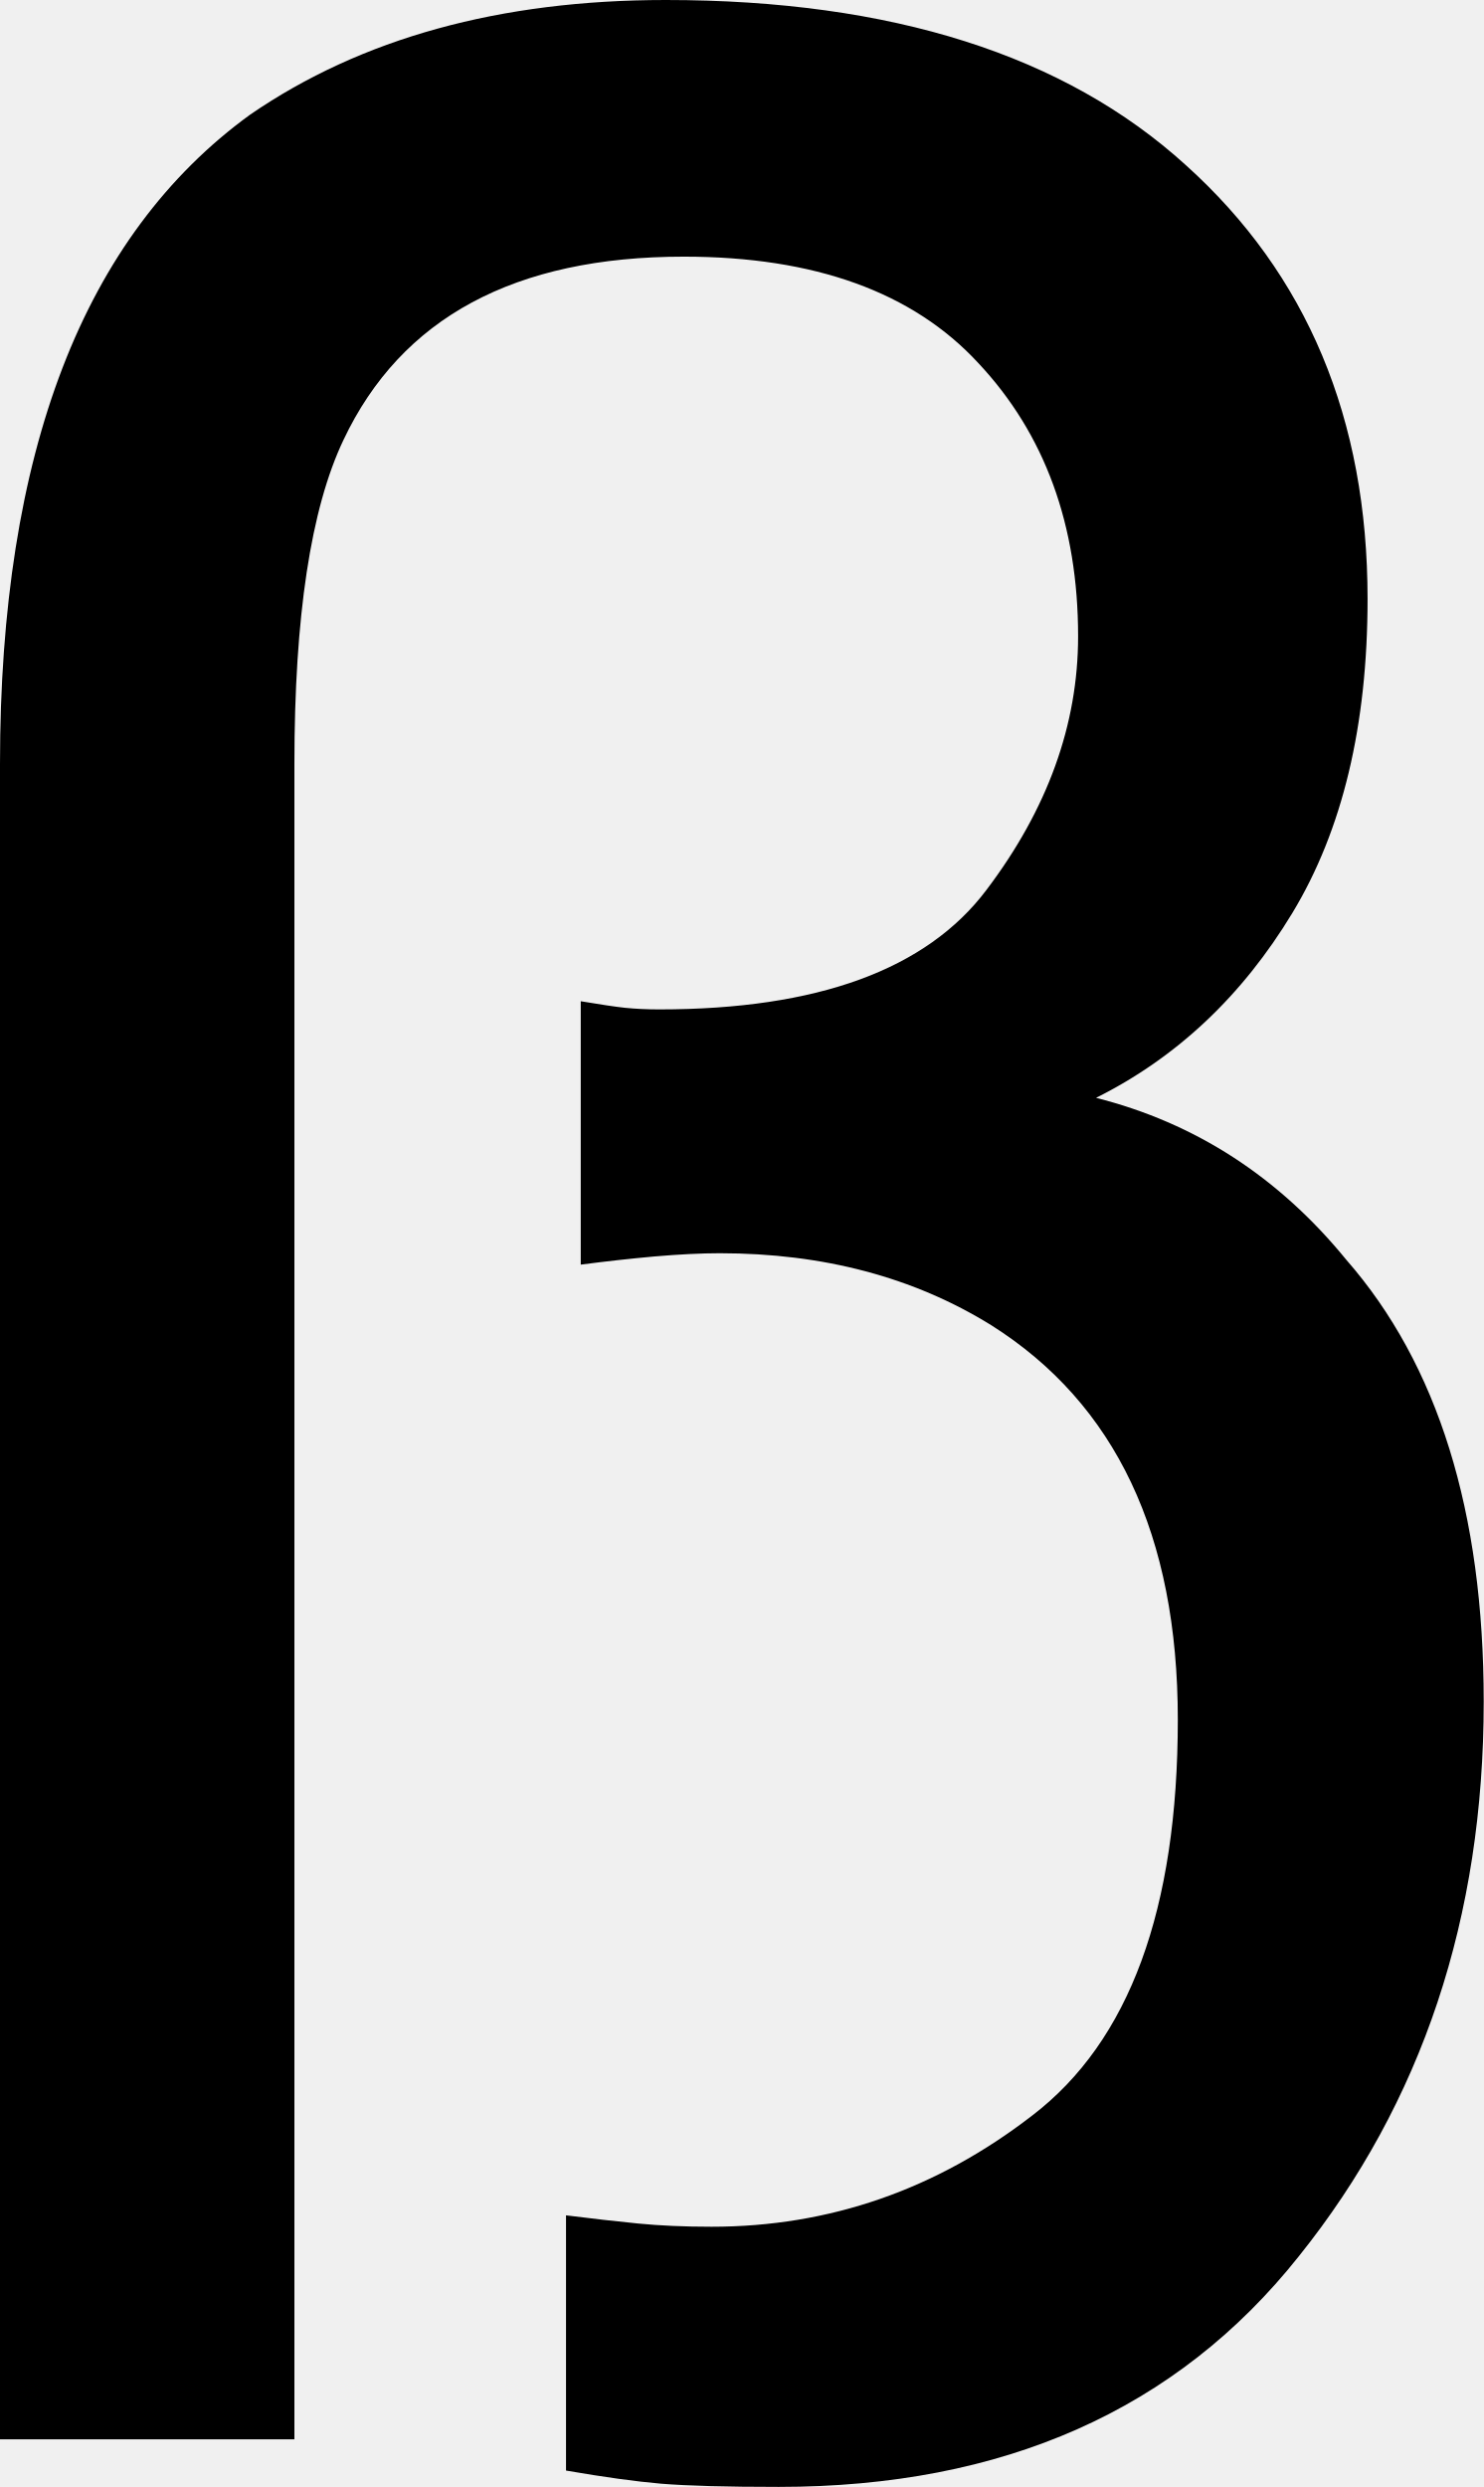
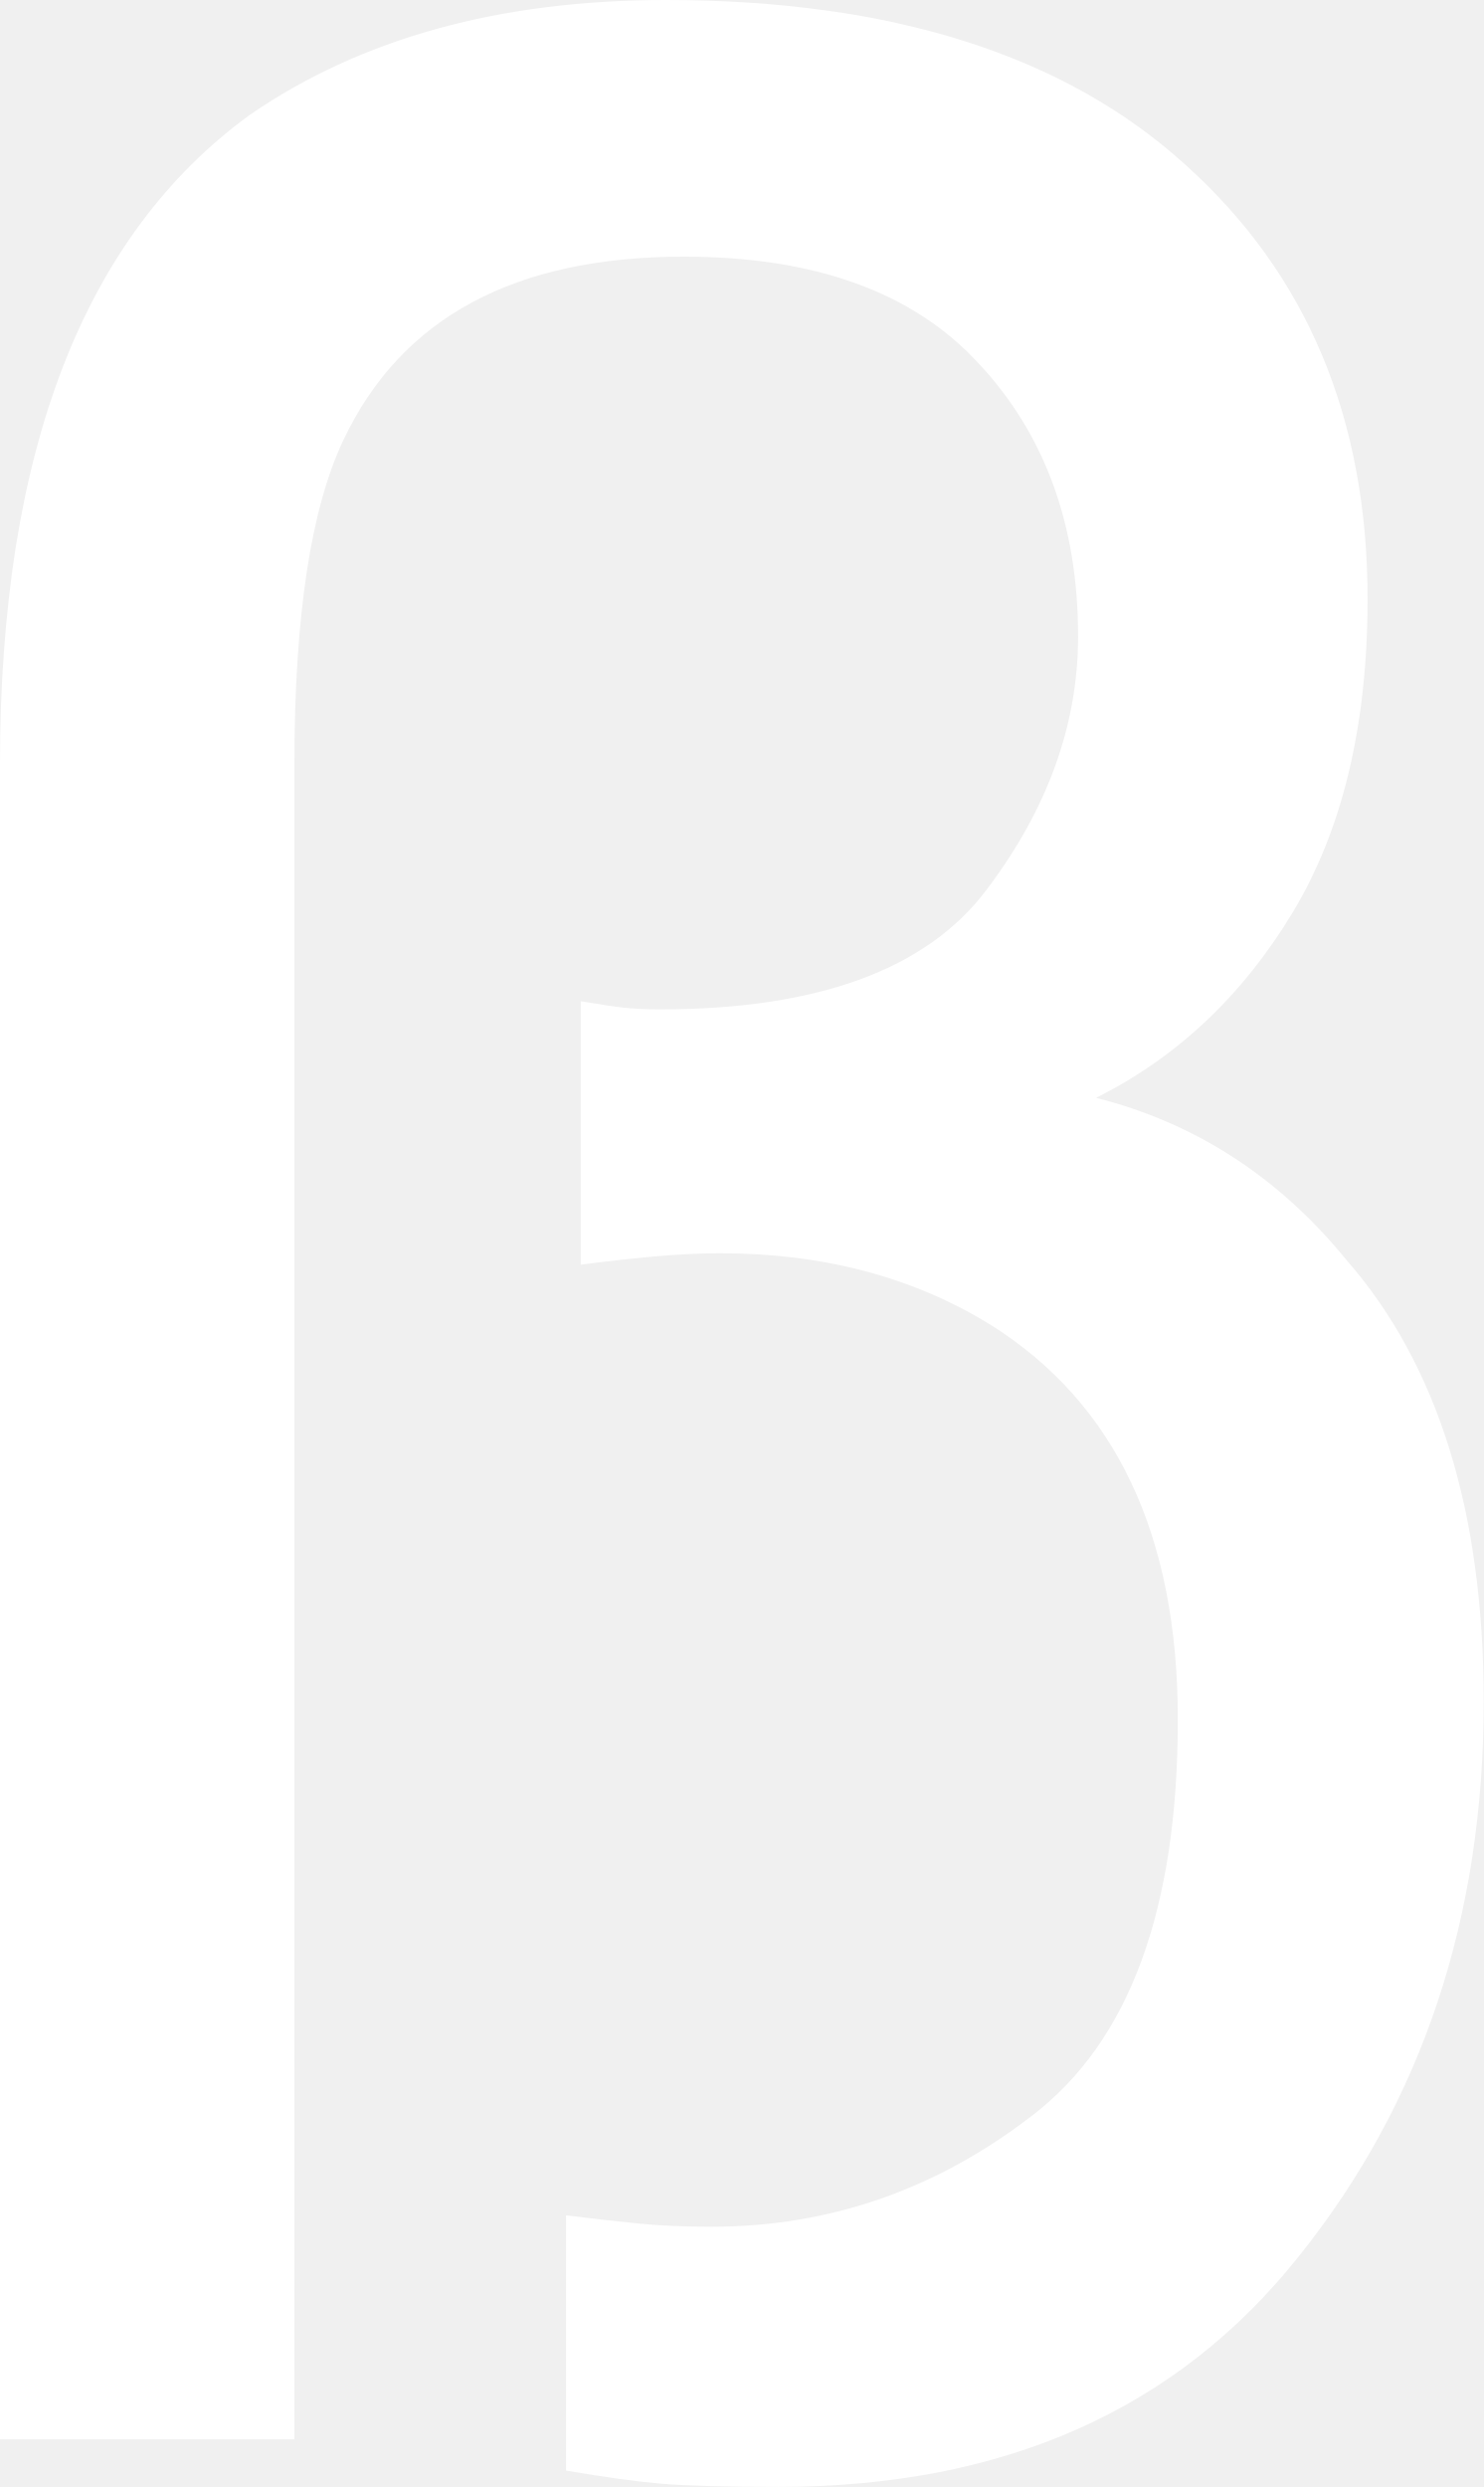
<svg xmlns="http://www.w3.org/2000/svg" width="15.623mm" height="26.183mm" version="1.1" viewBox="0 0 15.623 26.183">
  <g transform="translate(-36.7 -38.378)" stroke-width=".265" aria-label="ß">
-     <path d="m36.7 46.422q0-4.926 2.635-6.838 1.757-1.206 4.375-1.206 3.566 0 5.478 1.74 1.912 1.722 1.912 4.565 0 1.998-0.792 3.307-0.792 1.309-2.067 1.946 1.567 0.396 2.635 1.705 1.447 1.654 1.447 4.651 0 3.411-1.946 5.839-1.929 2.429-5.478 2.429-0.827 0-1.24-0.034-0.396-0.034-0.999-0.138v-2.687q0.413 0.052 0.758 0.086 0.345 0.034 0.775 0.034 1.86 0 3.376-1.171 1.533-1.171 1.533-4.169 0-2.911-1.964-4.151-1.223-0.758-2.859-0.758-0.293 0-0.689 0.034-0.379 0.034-0.775 0.086v-2.773q0.31 0.052 0.465 0.069 0.172 0.017 0.362 0.017 2.498 0 3.445-1.258 0.965-1.275 0.965-2.67 0-1.757-1.051-2.877-1.034-1.12-3.101-1.12-2.67 0-3.583 1.929-0.517 1.085-0.517 3.411v17.639h-3.101z" />
+     <path fill="white" d="m36.7 46.422q0-4.926 2.635-6.838 1.757-1.206 4.375-1.206 3.566 0 5.478 1.74 1.912 1.722 1.912 4.565 0 1.998-0.792 3.307-0.792 1.309-2.067 1.946 1.567 0.396 2.635 1.705 1.447 1.654 1.447 4.651 0 3.411-1.946 5.839-1.929 2.429-5.478 2.429-0.827 0-1.24-0.034-0.396-0.034-0.999-0.138v-2.687q0.413 0.052 0.758 0.086 0.345 0.034 0.775 0.034 1.86 0 3.376-1.171 1.533-1.171 1.533-4.169 0-2.911-1.964-4.151-1.223-0.758-2.859-0.758-0.293 0-0.689 0.034-0.379 0.034-0.775 0.086v-2.773q0.31 0.052 0.465 0.069 0.172 0.017 0.362 0.017 2.498 0 3.445-1.258 0.965-1.275 0.965-2.67 0-1.757-1.051-2.877-1.034-1.12-3.101-1.12-2.67 0-3.583 1.929-0.517 1.085-0.517 3.411v17.639h-3.101z" />
  </g>
</svg>
